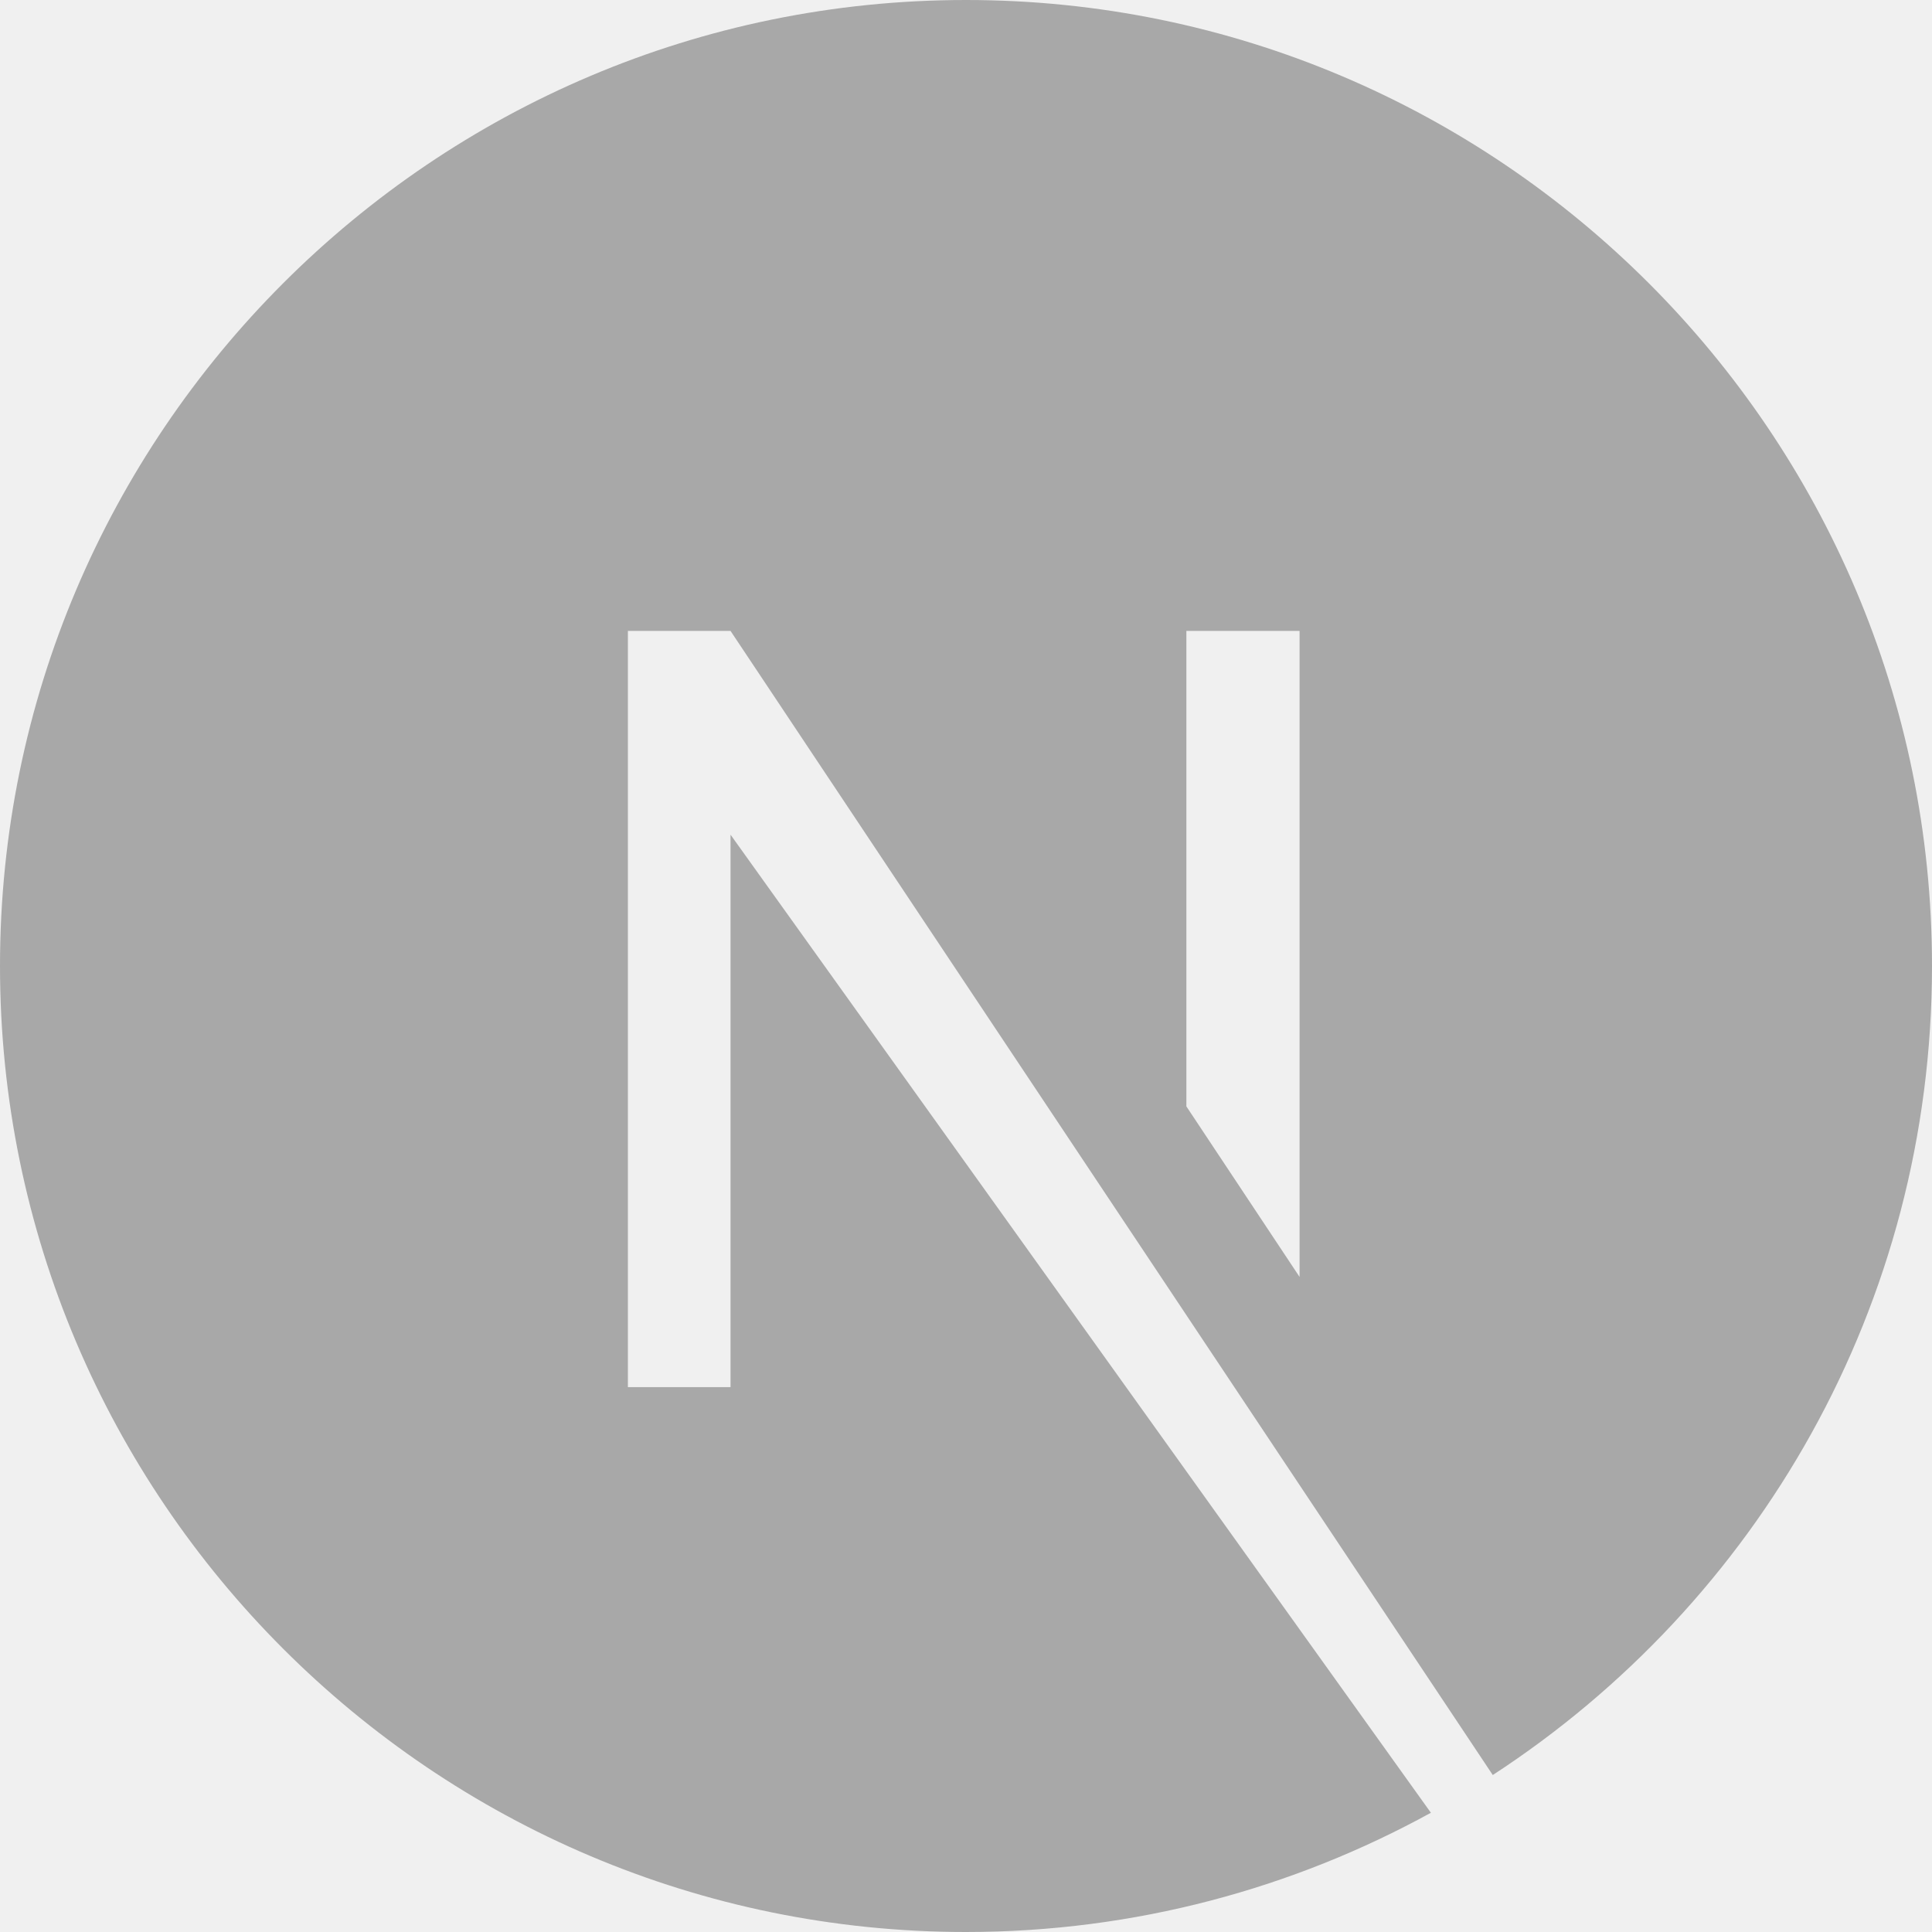
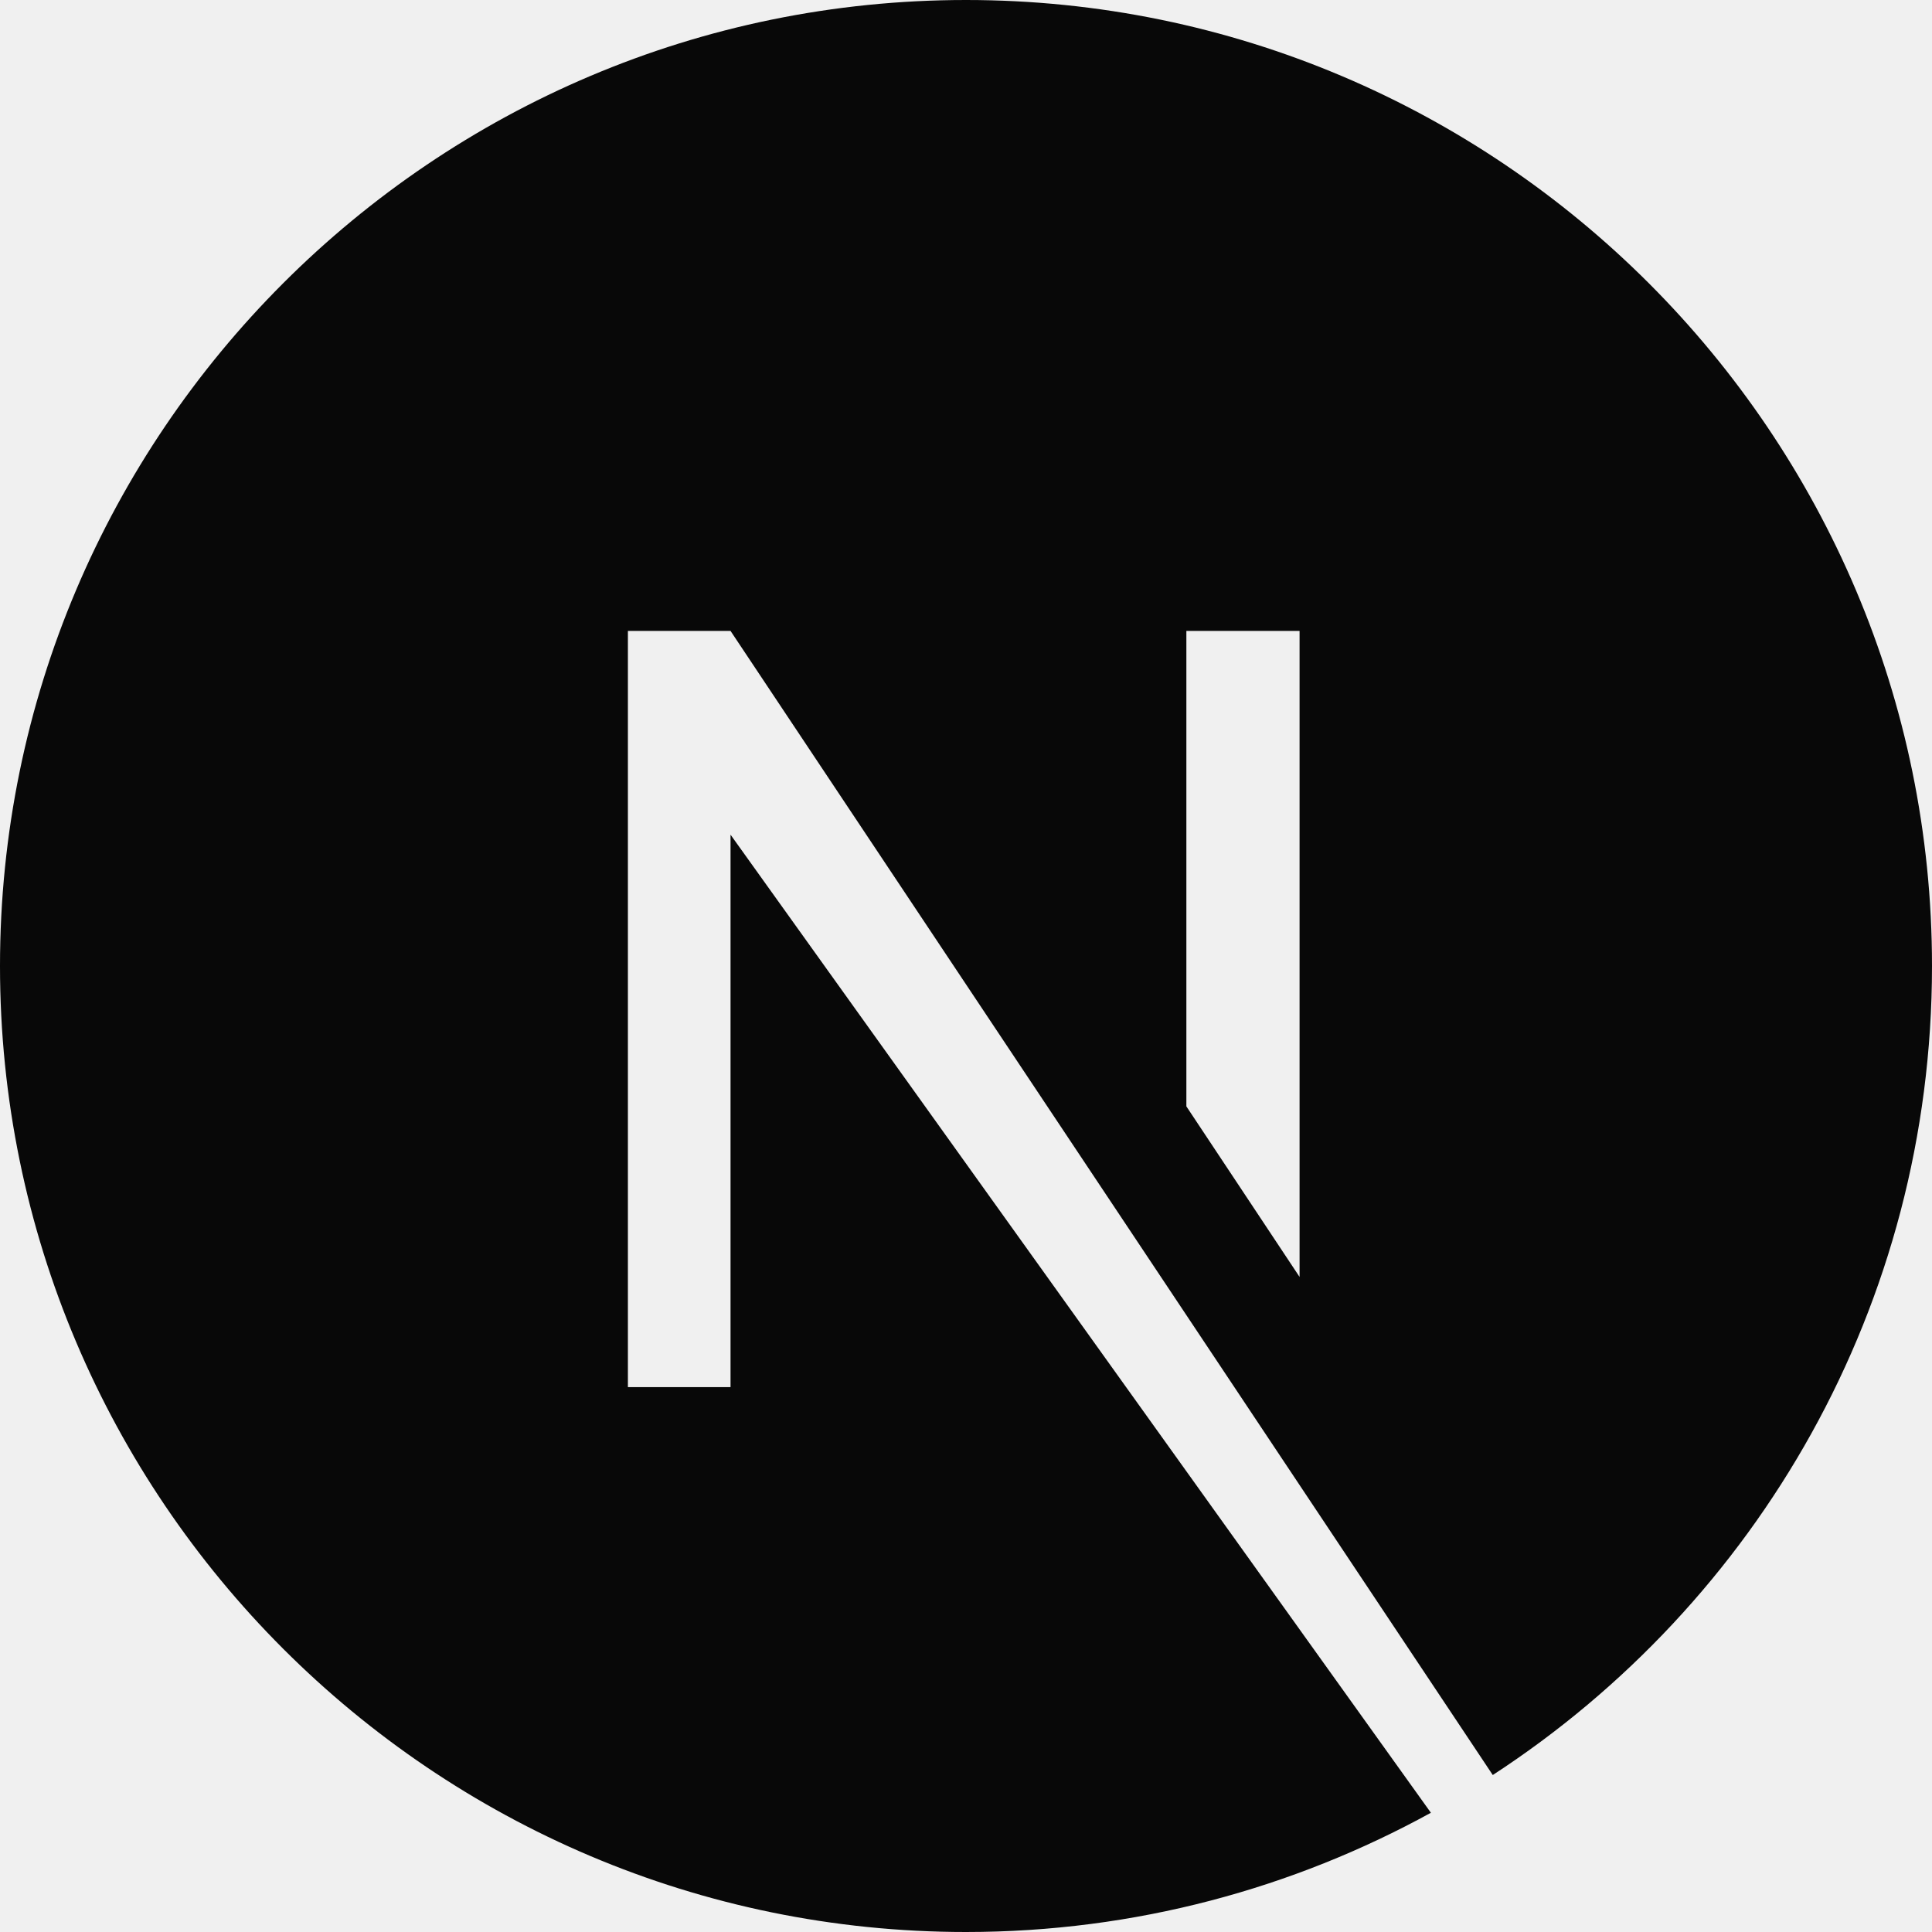
<svg xmlns="http://www.w3.org/2000/svg" width="128" height="128" viewBox="0 0 128 128" fill="none">
  <mask id="mask0_2_91" style="mask-type:alpha" maskUnits="userSpaceOnUse" x="0" y="0" width="128" height="128">
    <g clip-path="url(#clip0_2_91)">
      <path d="M64 0C28.7 0 0 28.7 0 64C0 99.3 28.7 128 64 128C75.2 128 85.7 125.1 94.8 120.1L48.4 55.3V91.9H41.6V41.8H48.4L98.9 117.6C116.4 106.2 128 86.5 128 64C128 28.7 99.3 0 64 0ZM86.1 84.6L78.6 73.3V41.8H86.1V84.6Z" fill="black" />
    </g>
  </mask>
  <g mask="url(#mask0_2_91)">
-     <rect x="-38" y="-24" width="186" height="176" fill="#A8A8A8" />
+     <rect x="-38" y="-24" width="186" height="176" fill="#080808" />
  </g>
  <defs>
    <clipPath id="clip0_2_91">
      <rect width="128" height="128" fill="white" />
    </clipPath>
  </defs>
</svg>
